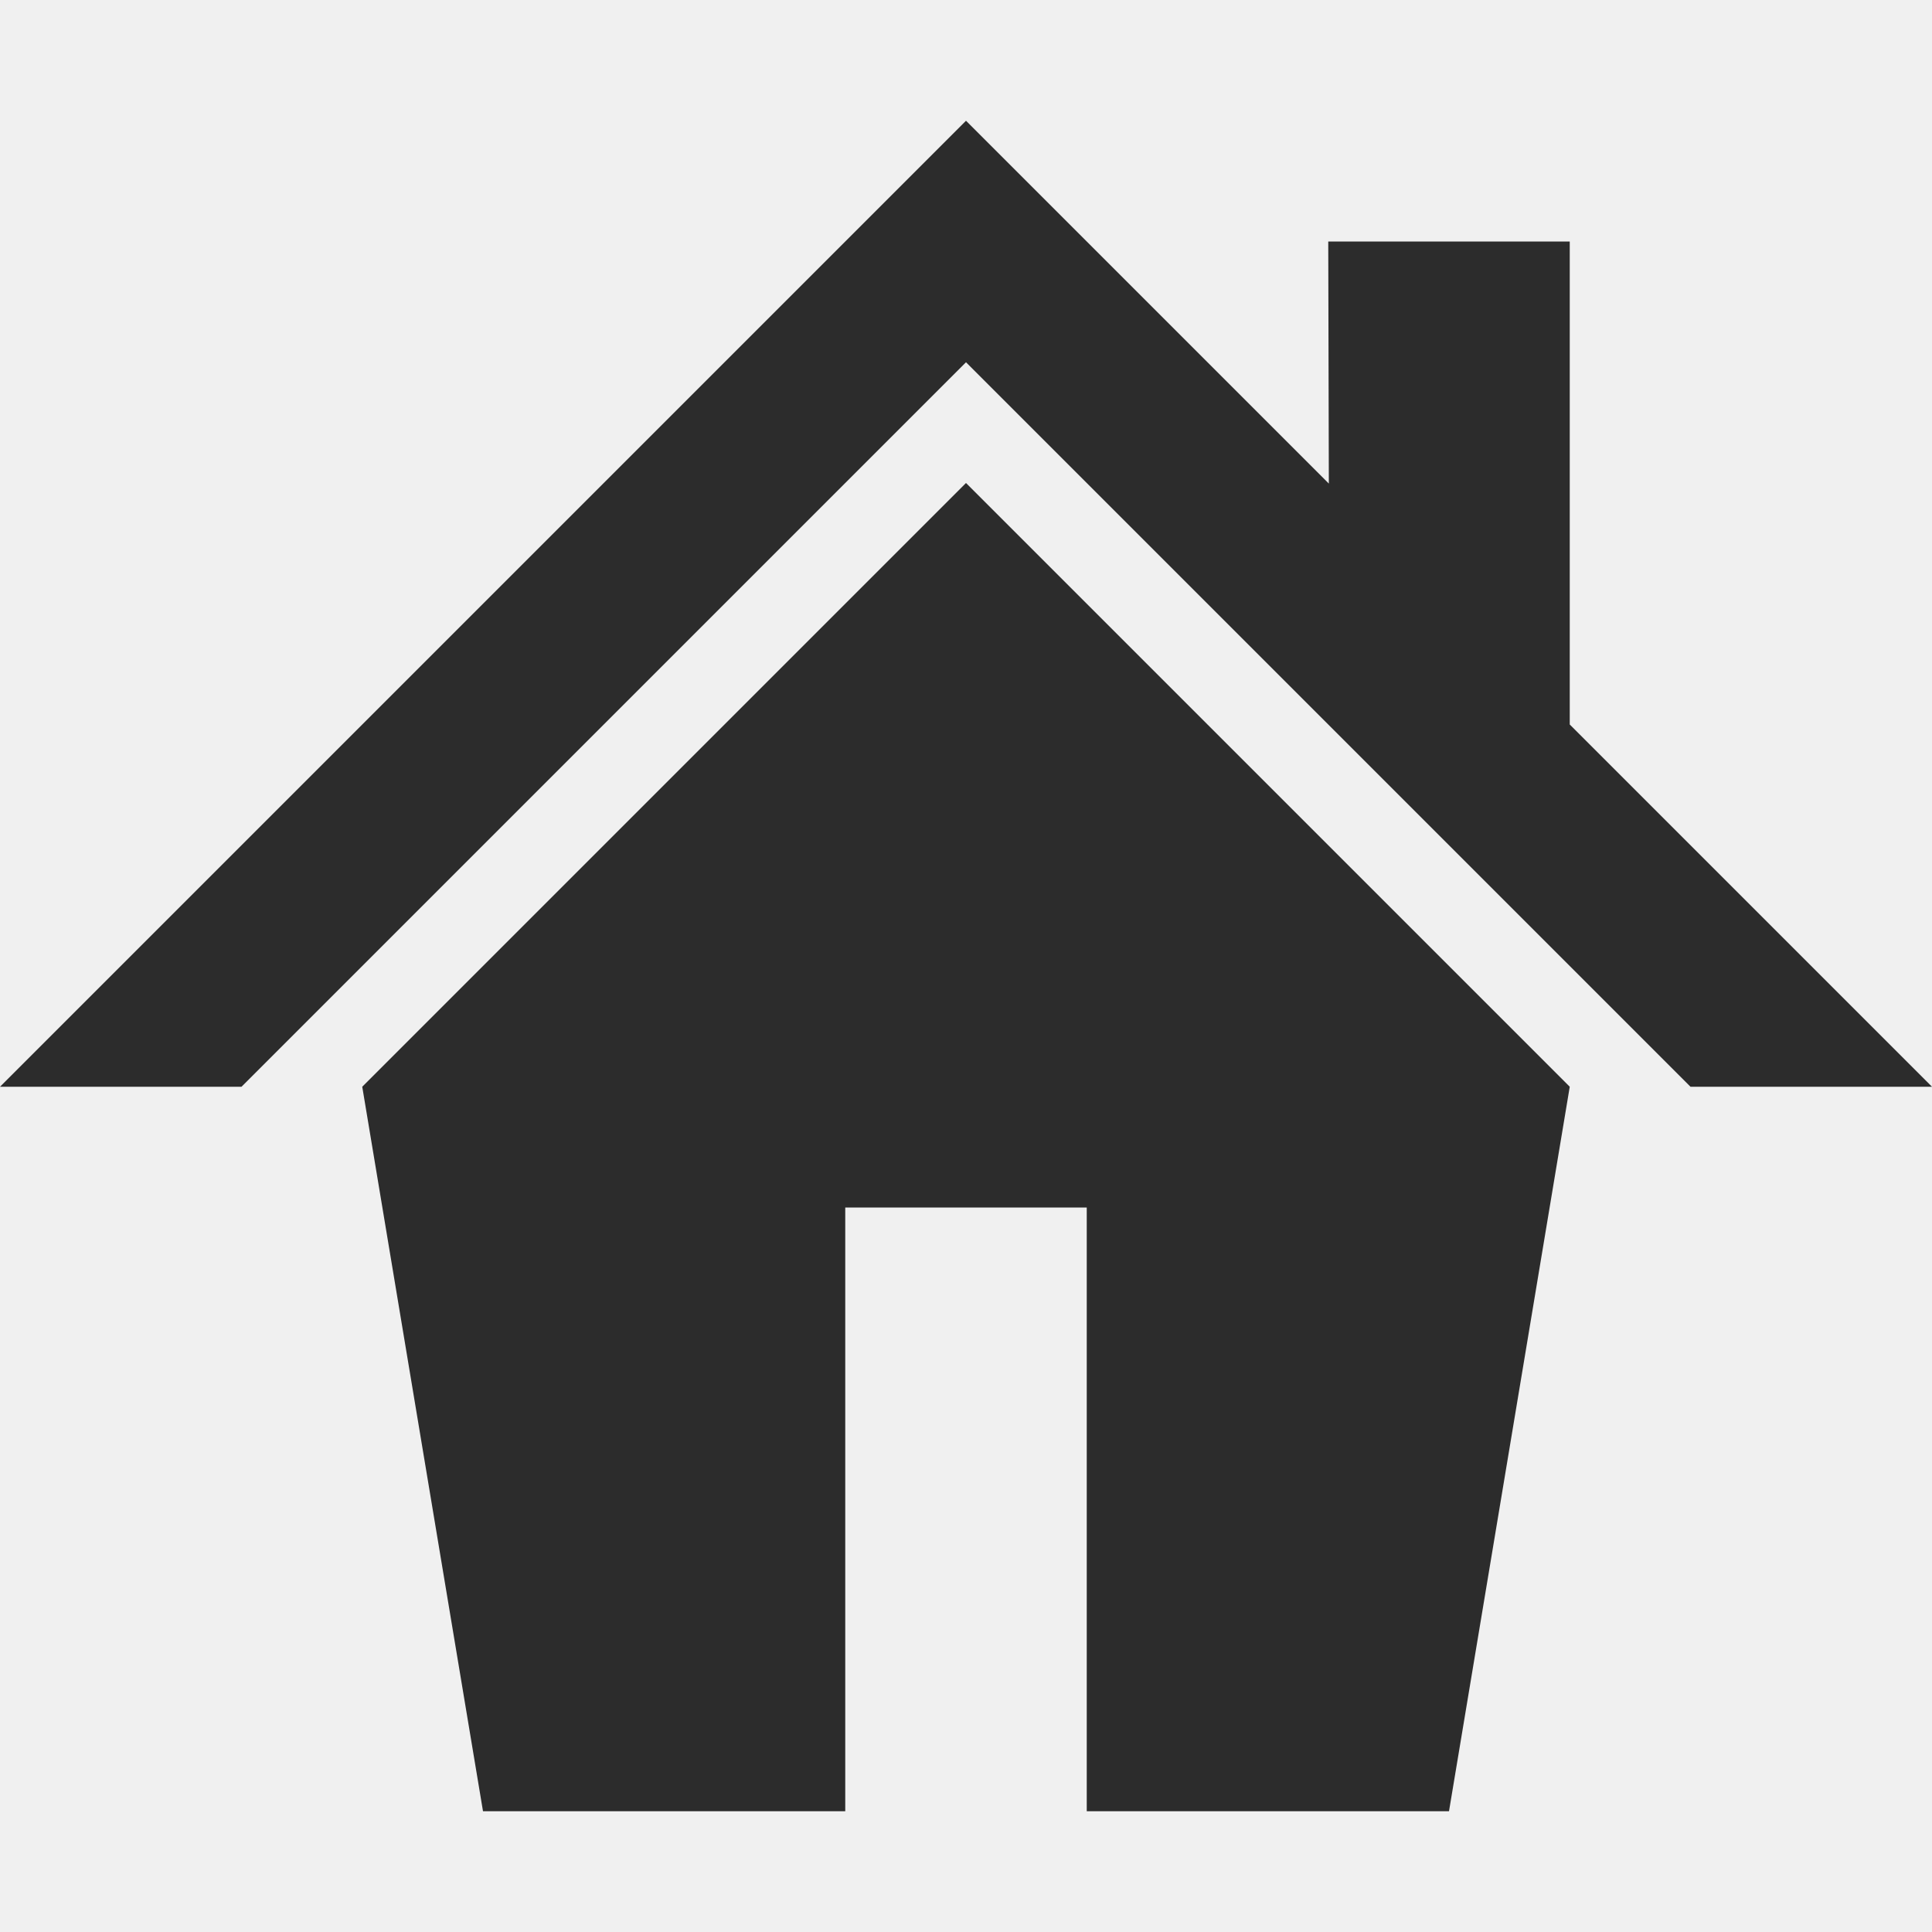
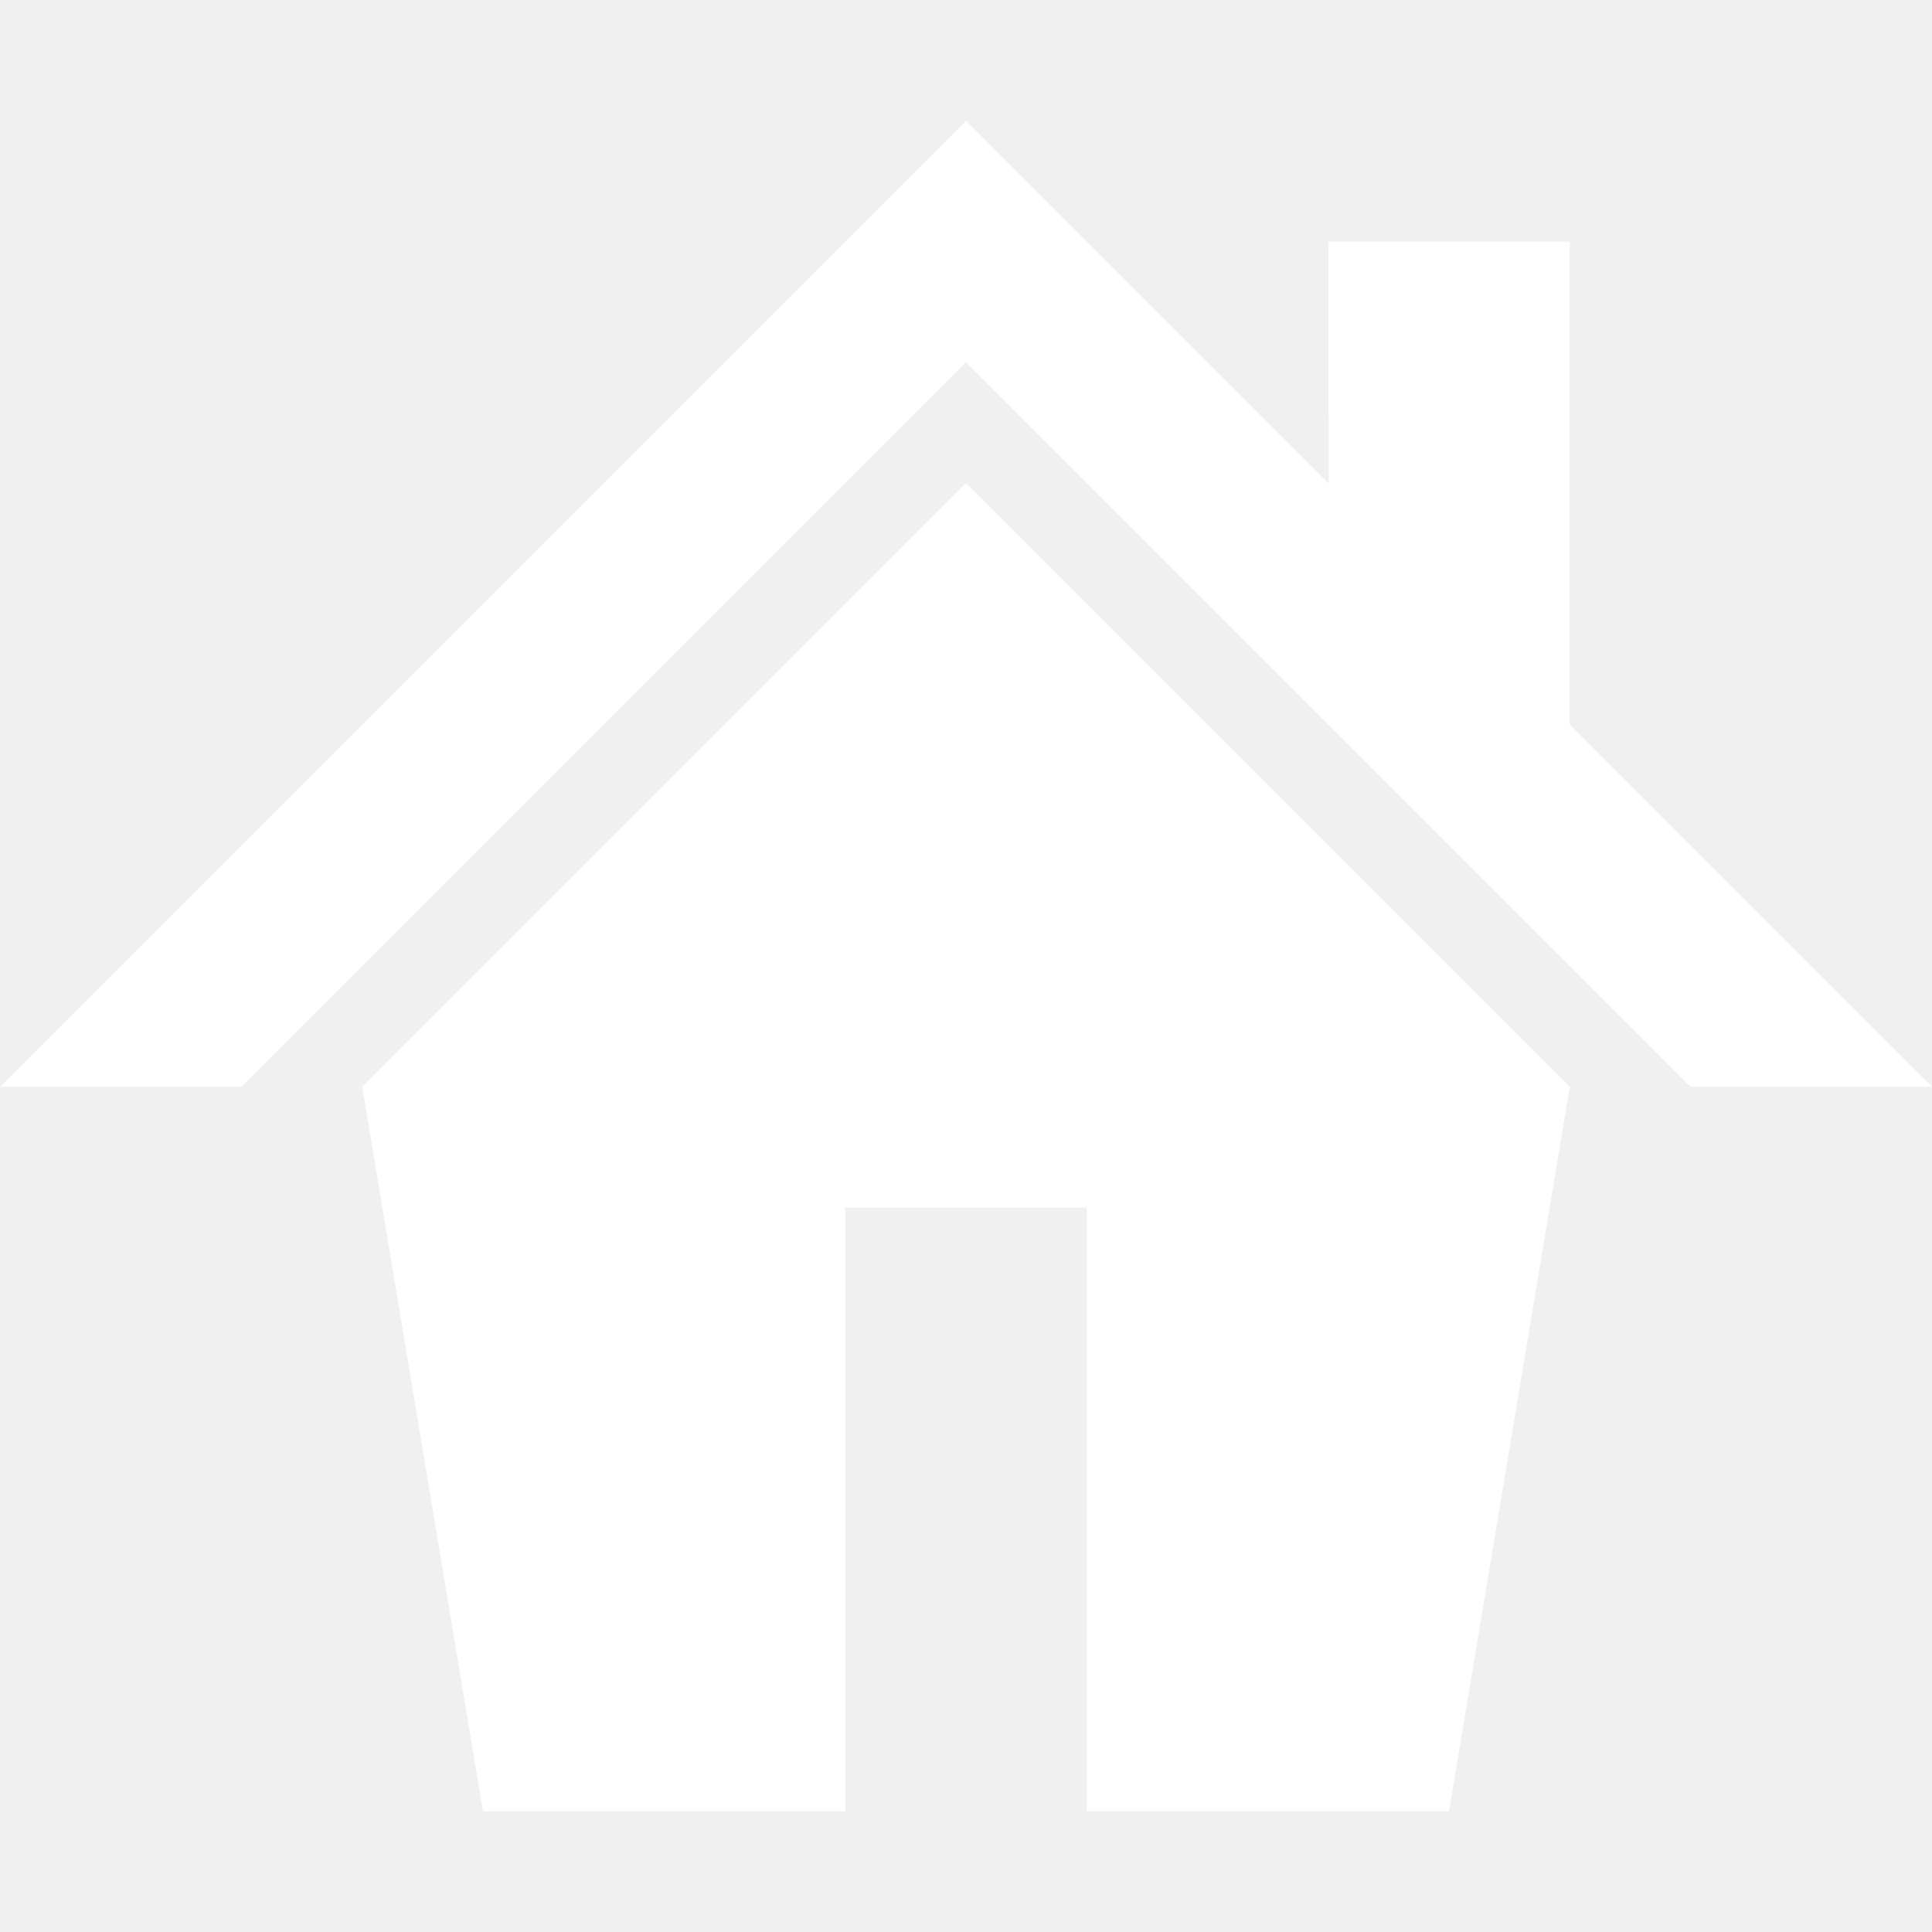
- <svg xmlns="http://www.w3.org/2000/svg" t="1528026197707" class="icon" style="" viewBox="0 0 1024 1024" version="1.1" p-id="15626" width="200" height="200">
+ <svg xmlns="http://www.w3.org/2000/svg" t="1528450213052" class="icon" style="" viewBox="0 0 1024 1024" version="1.1" p-id="9747" width="200" height="200">
  <defs>
    <style type="text/css" />
  </defs>
-   <path d="M192 576l64 384h192V640h128v320h192l64-384-320-320L192 576z m640-192V128h-128l0.312 128.312L512 64 0 576h128L512 192l384 384h128l-192-192z" fill="#2c2c2c" p-id="15627" />
+   <path d="M192 576l64 384h192V640h128v320h192l64-384-320-320L192 576z m640-192V128h-128l0.312 128.312L512 64 0 576h128L512 192l384 384h128l-192-192z" fill="#ffffff" p-id="9748" />
</svg>
